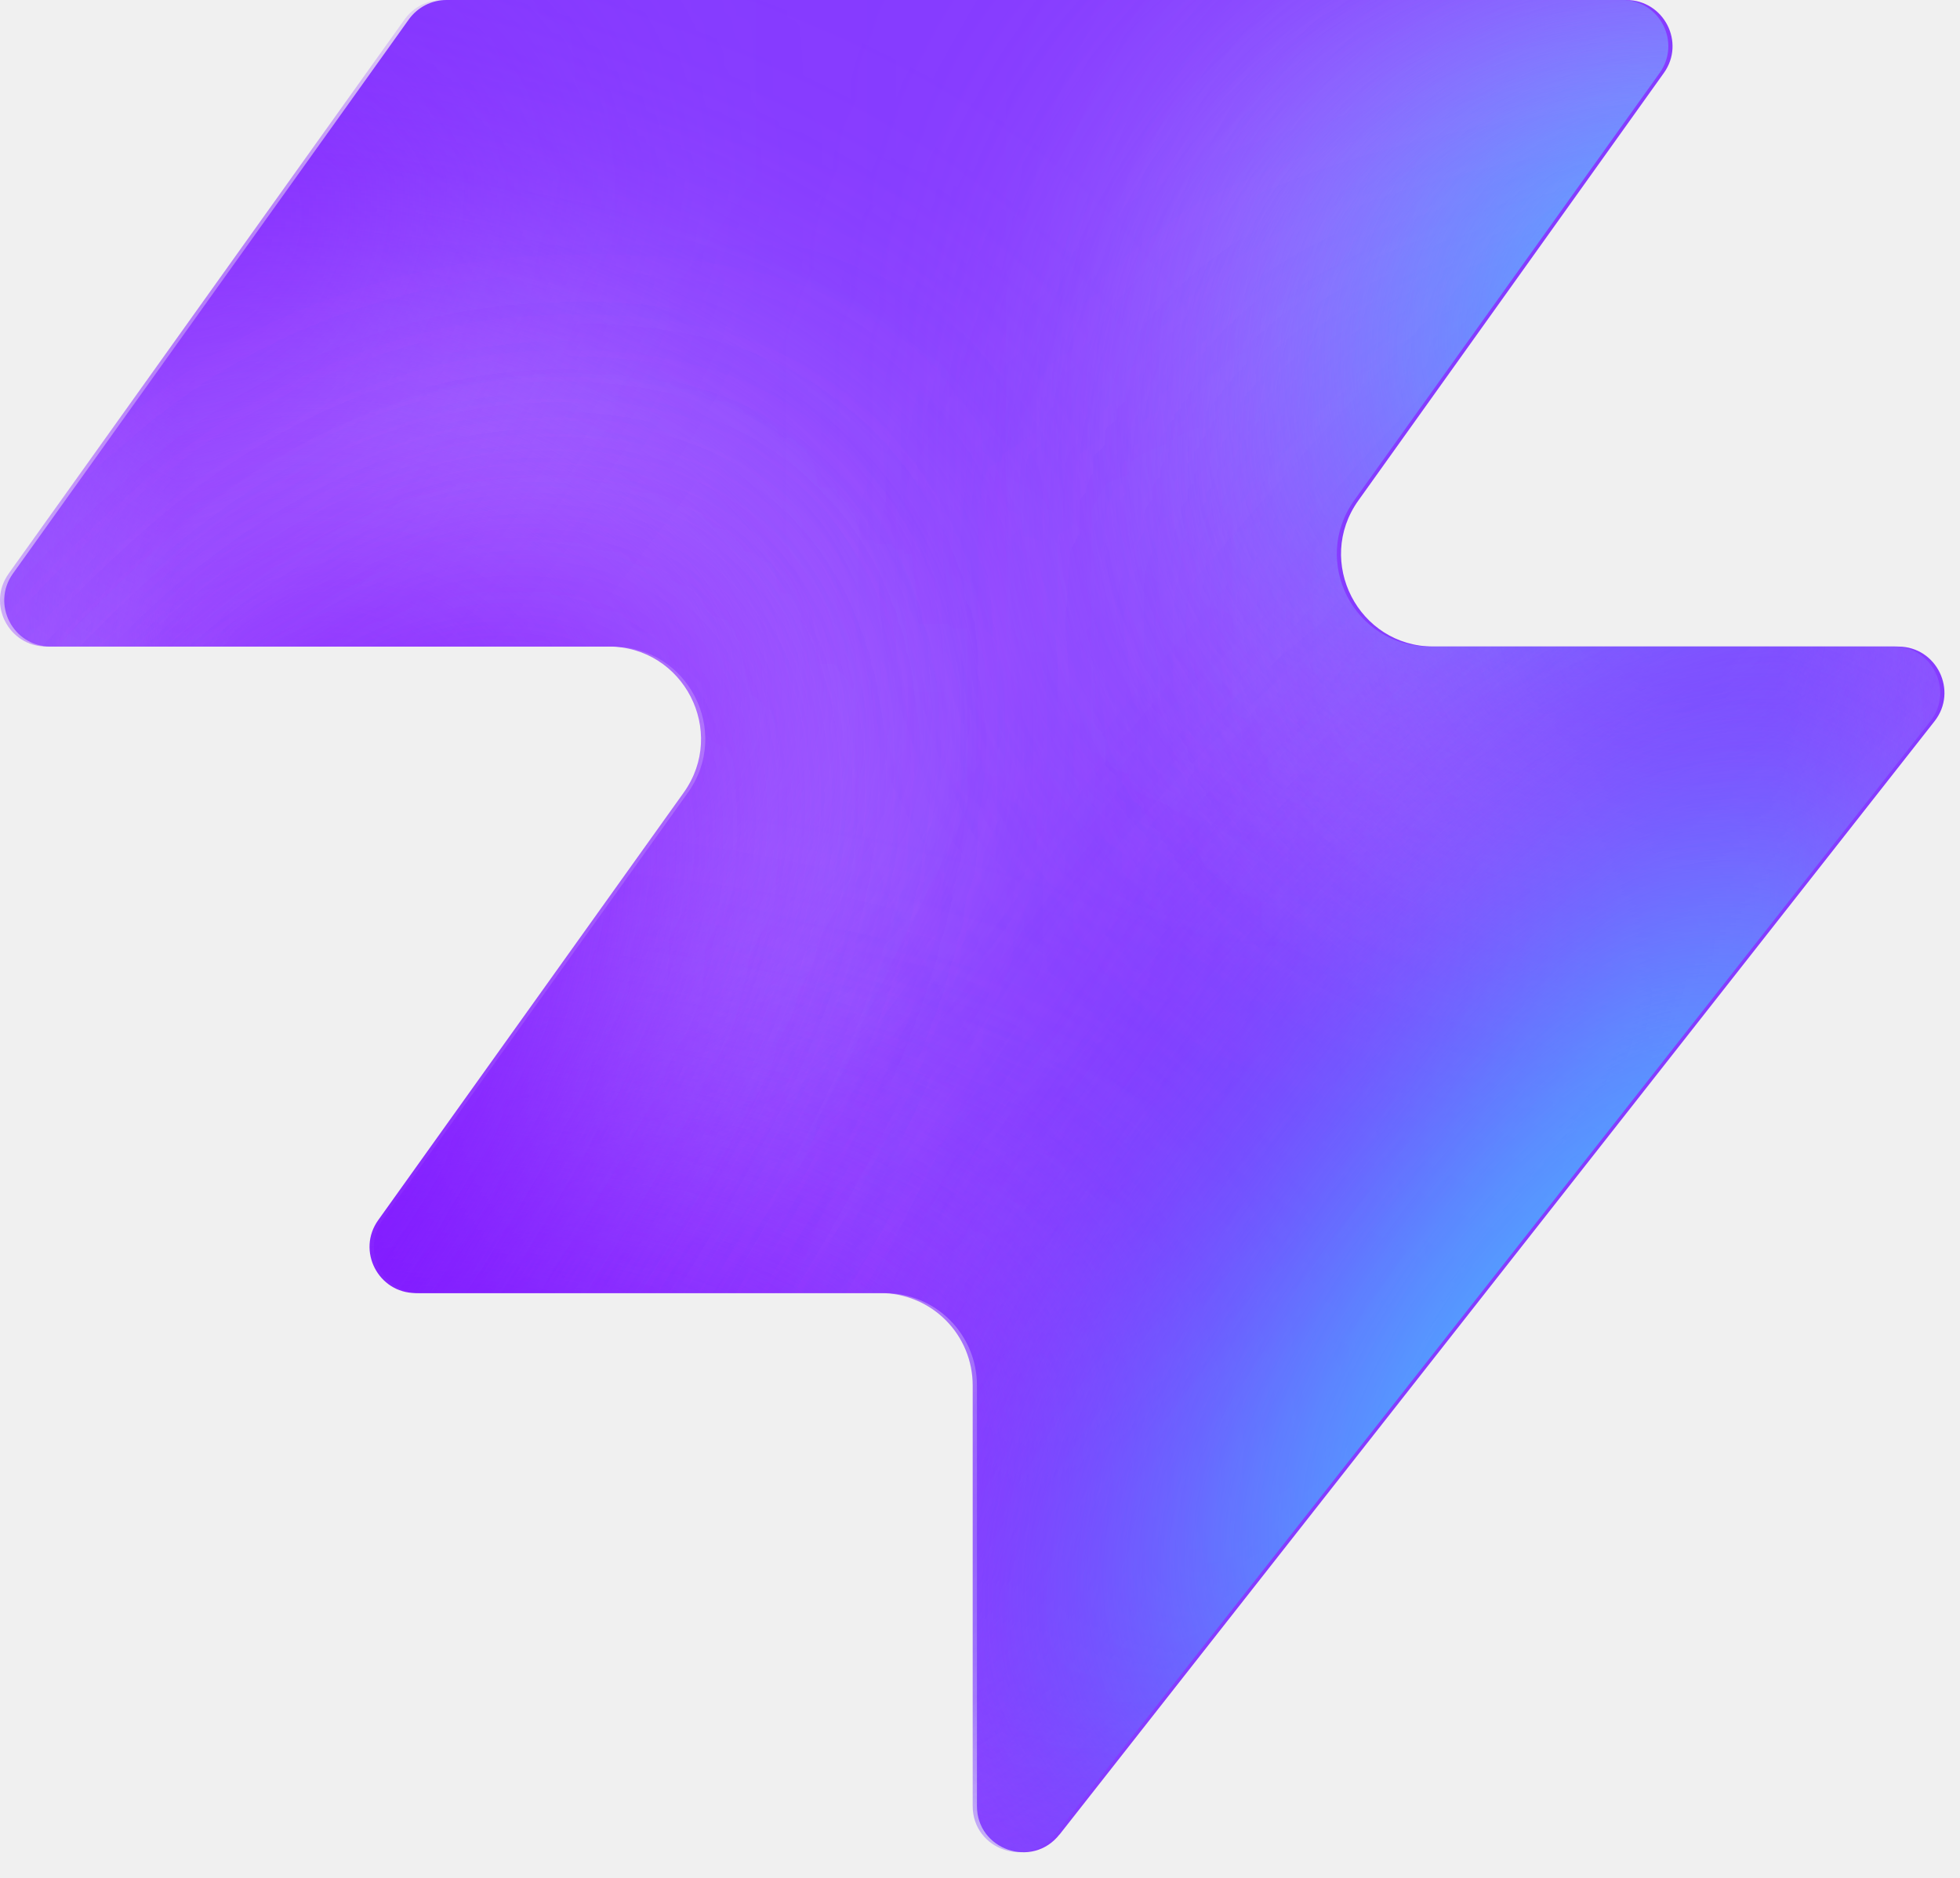
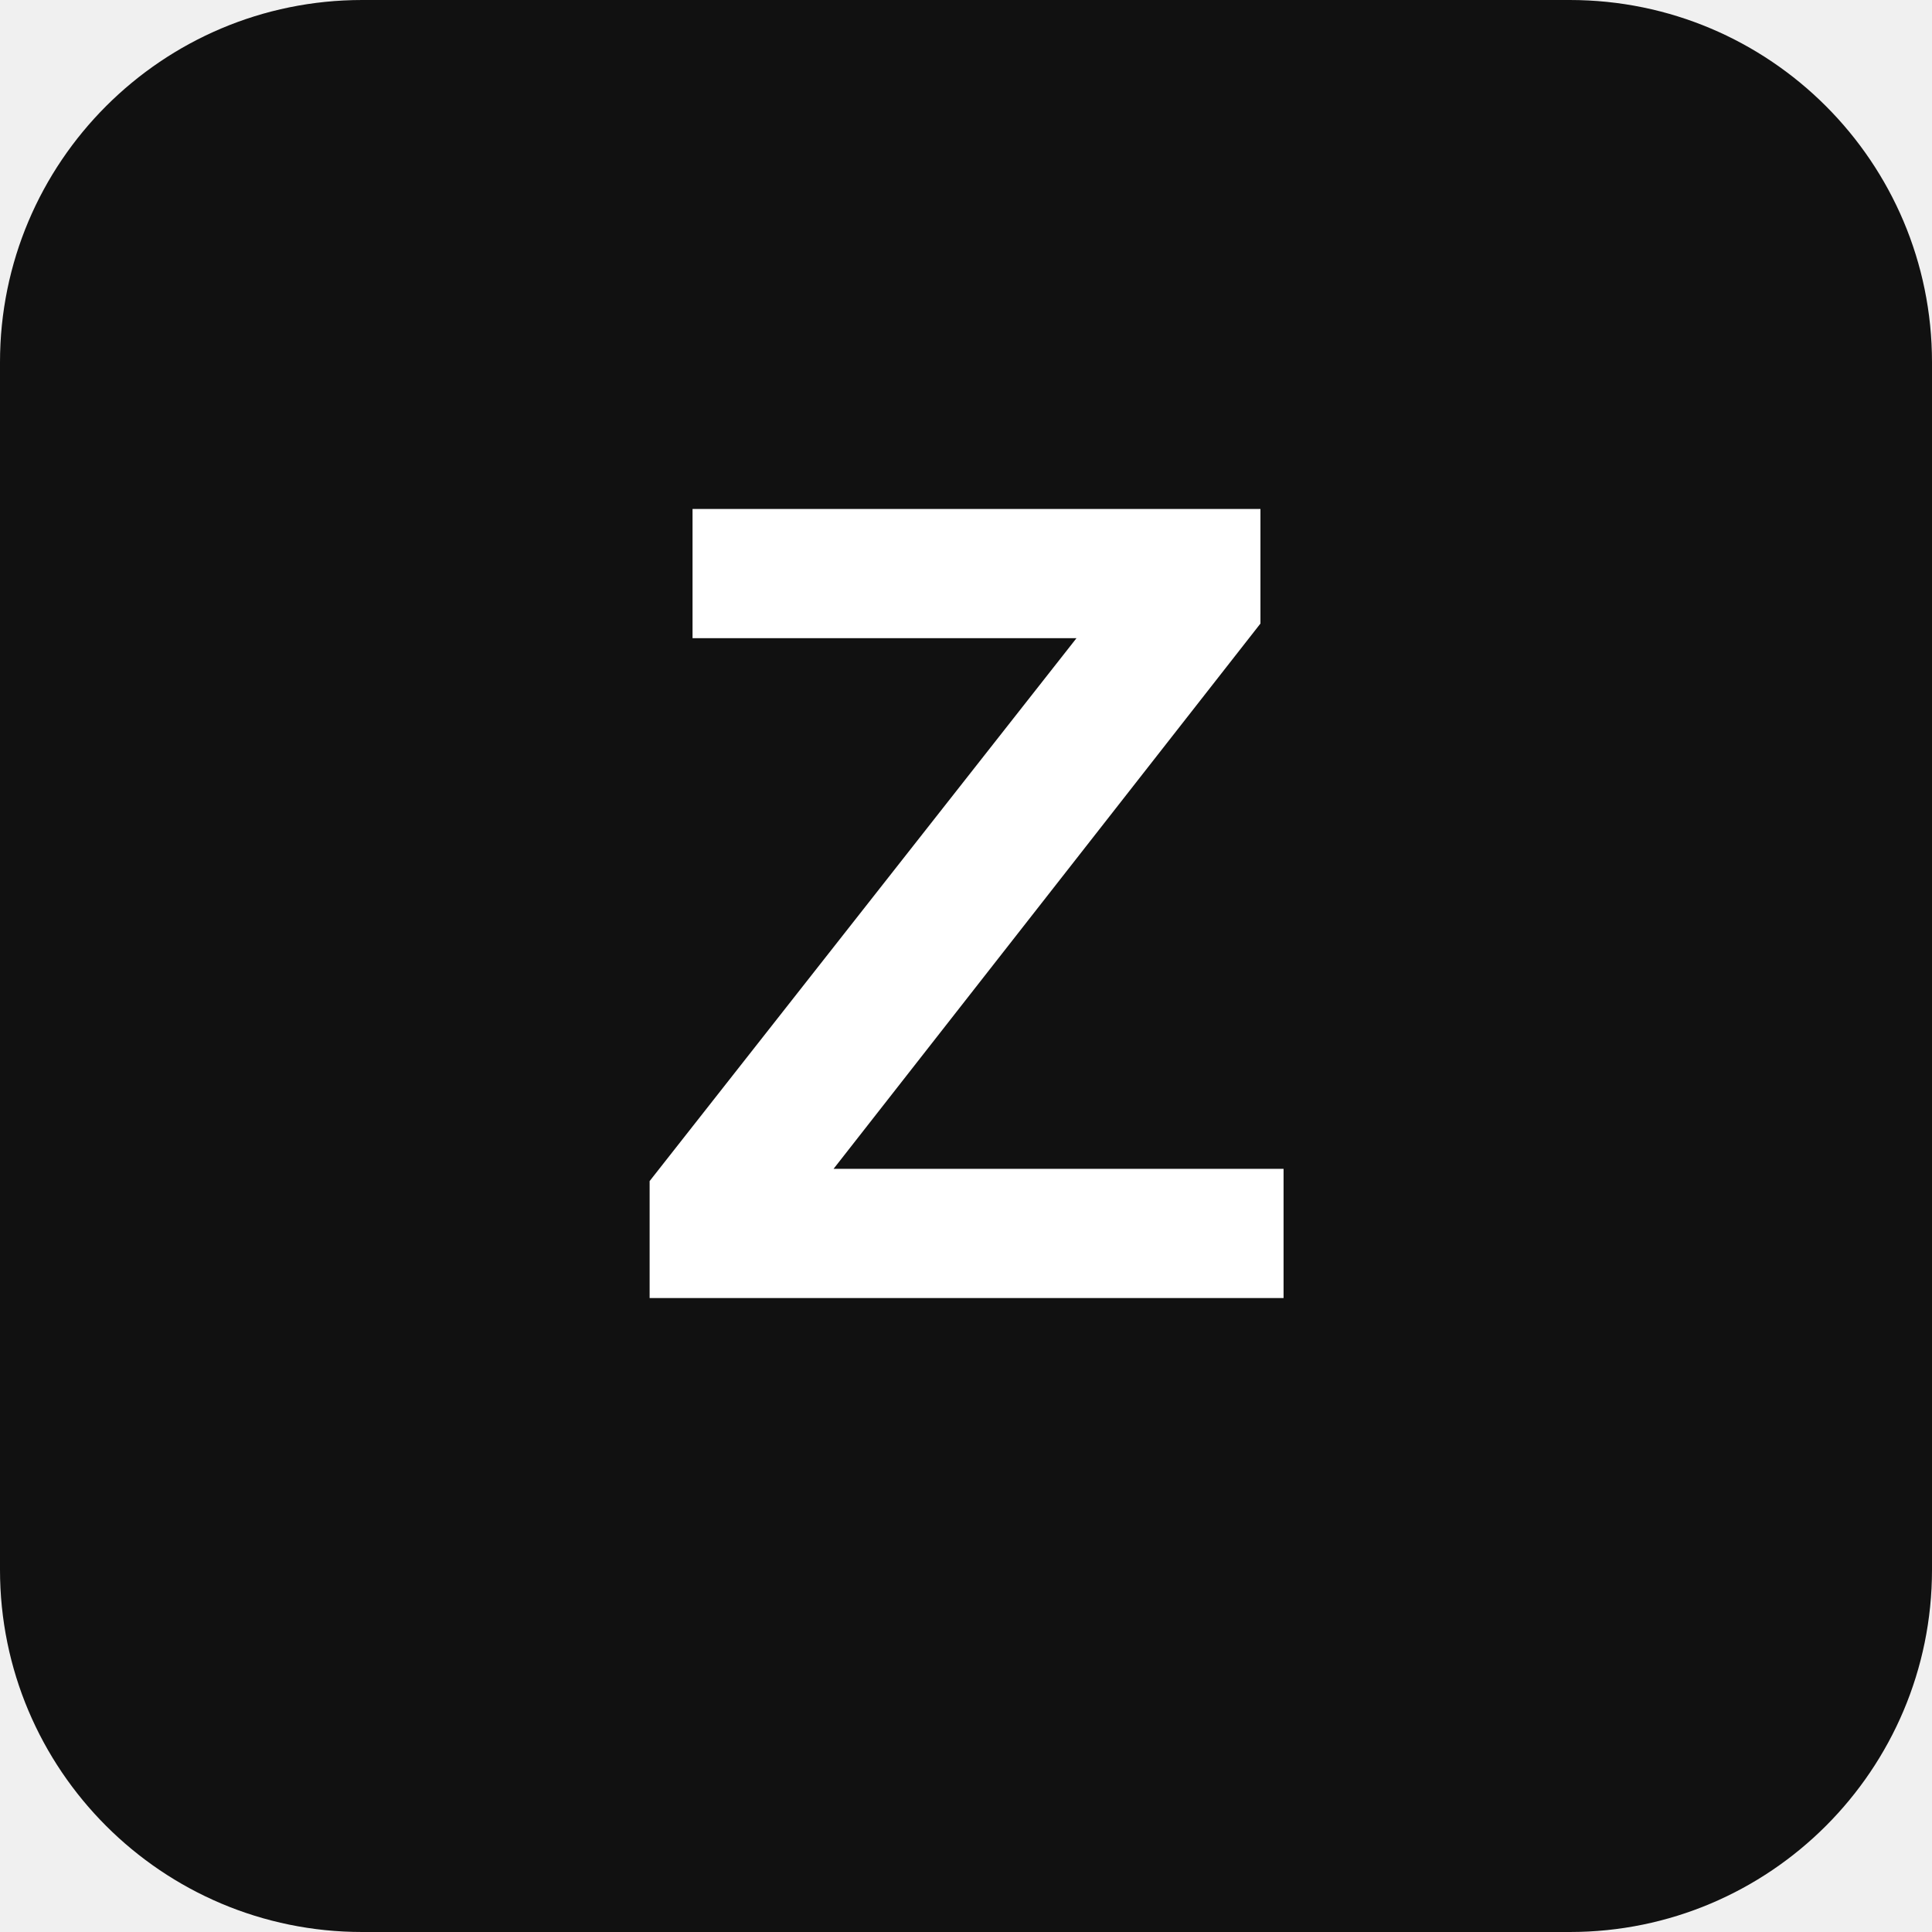
- <svg xmlns="http://www.w3.org/2000/svg" width="48" height="46" fill="none" viewBox="0 0 48 46">
-   <path fill="#863bff" d="M25.946 44.938c-.664.845-2.021.375-2.021-.698V33.937a2.26 2.26 0 0 0-2.262-2.262H10.287c-.92 0-1.456-1.04-.92-1.788l7.48-10.471c1.07-1.497 0-3.578-1.842-3.578H1.237c-.92 0-1.456-1.04-.92-1.788L10.013.474c.214-.297.556-.474.92-.474h28.894c.92 0 1.456 1.04.92 1.788l-7.48 10.471c-1.07 1.498 0 3.579 1.842 3.579h11.377c.943 0 1.473 1.088.89 1.83L25.947 44.94z" style="fill:#863bff;fill:color(display-p3 .525 .23 1);fill-opacity:1" />
-   <mask id="a" width="48" height="46" x="0" y="0" maskUnits="userSpaceOnUse" style="mask-type:alpha">
-     <path fill="#000" d="M25.842 44.938c-.664.844-2.021.375-2.021-.698V33.937a2.26 2.26 0 0 0-2.262-2.262H10.183c-.92 0-1.456-1.04-.92-1.788l7.48-10.471c1.07-1.498 0-3.579-1.842-3.579H1.133c-.92 0-1.456-1.04-.92-1.787L9.91.473c.214-.297.556-.474.92-.474h28.894c.92 0 1.456 1.04.92 1.788l-7.48 10.471c-1.07 1.498 0 3.578 1.842 3.578h11.377c.943 0 1.473 1.088.89 1.832L25.843 44.94z" style="fill:#000;fill-opacity:1" />
-   </mask>
-   <g mask="url(#a)">
-     <g filter="url(#b)">
-       <ellipse cx="5.508" cy="14.704" fill="#ede6ff" rx="5.508" ry="14.704" style="fill:#ede6ff;fill:color(display-p3 .927 .903 1);fill-opacity:1" transform="matrix(.00324 1 1 -.00324 -4.47 31.516)" />
-     </g>
-     <g filter="url(#c)">
-       <ellipse cx="10.399" cy="29.851" fill="#ede6ff" rx="10.399" ry="29.851" style="fill:#ede6ff;fill:color(display-p3 .927 .903 1);fill-opacity:1" transform="matrix(.00324 1 1 -.00324 -39.328 7.883)" />
-     </g>
-     <g filter="url(#d)">
-       <ellipse cx="5.508" cy="30.487" fill="#7e14ff" rx="5.508" ry="30.487" style="fill:#7e14ff;fill:color(display-p3 .492 .077 1);fill-opacity:1" transform="rotate(89.814 -25.913 -14.639)scale(1 -1)" />
-     </g>
-     <g filter="url(#e)">
-       <ellipse cx="5.508" cy="30.599" fill="#7e14ff" rx="5.508" ry="30.599" style="fill:#7e14ff;fill:color(display-p3 .492 .077 1);fill-opacity:1" transform="rotate(89.814 -32.644 -3.334)scale(1 -1)" />
-     </g>
-     <g filter="url(#f)">
-       <ellipse cx="5.508" cy="30.599" fill="#7e14ff" rx="5.508" ry="30.599" style="fill:#7e14ff;fill:color(display-p3 .492 .077 1);fill-opacity:1" transform="matrix(.00324 1 1 -.00324 -34.34 30.47)" />
-     </g>
-     <g filter="url(#g)">
-       <ellipse cx="14.072" cy="22.078" fill="#ede6ff" rx="14.072" ry="22.078" style="fill:#ede6ff;fill:color(display-p3 .927 .903 1);fill-opacity:1" transform="rotate(93.35 24.506 48.493)scale(-1 1)" />
-     </g>
-     <g filter="url(#h)">
-       <ellipse cx="3.47" cy="21.501" fill="#7e14ff" rx="3.47" ry="21.501" style="fill:#7e14ff;fill:color(display-p3 .492 .077 1);fill-opacity:1" transform="rotate(89.009 28.708 47.59)scale(-1 1)" />
-     </g>
-     <g filter="url(#i)">
-       <ellipse cx="3.47" cy="21.501" fill="#7e14ff" rx="3.47" ry="21.501" style="fill:#7e14ff;fill:color(display-p3 .492 .077 1);fill-opacity:1" transform="rotate(89.009 28.708 47.59)scale(-1 1)" />
-     </g>
-     <g filter="url(#j)">
-       <ellipse cx=".387" cy="8.972" fill="#7e14ff" rx="4.407" ry="29.108" style="fill:#7e14ff;fill:color(display-p3 .492 .077 1);fill-opacity:1" transform="rotate(39.51 .387 8.972)" />
-     </g>
-     <g filter="url(#k)">
-       <ellipse cx="47.523" cy="-6.092" fill="#7e14ff" rx="4.407" ry="29.108" style="fill:#7e14ff;fill:color(display-p3 .492 .077 1);fill-opacity:1" transform="rotate(37.892 47.523 -6.092)" />
-     </g>
-     <g filter="url(#l)">
-       <ellipse cx="41.412" cy="6.333" fill="#47bfff" rx="5.971" ry="9.665" style="fill:#47bfff;fill:color(display-p3 .28 .748 1);fill-opacity:1" transform="rotate(37.892 41.412 6.333)" />
-     </g>
-     <g filter="url(#m)">
-       <ellipse cx="-1.879" cy="38.332" fill="#7e14ff" rx="4.407" ry="29.108" style="fill:#7e14ff;fill:color(display-p3 .492 .077 1);fill-opacity:1" transform="rotate(37.892 -1.88 38.332)" />
-     </g>
-     <g filter="url(#n)">
-       <ellipse cx="-1.879" cy="38.332" fill="#7e14ff" rx="4.407" ry="29.108" style="fill:#7e14ff;fill:color(display-p3 .492 .077 1);fill-opacity:1" transform="rotate(37.892 -1.88 38.332)" />
-     </g>
-     <g filter="url(#o)">
-       <ellipse cx="35.651" cy="29.907" fill="#7e14ff" rx="4.407" ry="29.108" style="fill:#7e14ff;fill:color(display-p3 .492 .077 1);fill-opacity:1" transform="rotate(37.892 35.651 29.907)" />
-     </g>
-     <g filter="url(#p)">
-       <ellipse cx="38.418" cy="32.4" fill="#47bfff" rx="5.971" ry="15.297" style="fill:#47bfff;fill:color(display-p3 .28 .748 1);fill-opacity:1" transform="rotate(37.892 38.418 32.4)" />
-     </g>
-   </g>
-   <defs>
-     <filter id="b" width="60.045" height="41.654" x="-19.77" y="16.149" color-interpolation-filters="sRGB" filterUnits="userSpaceOnUse">
-       <feFlood flood-opacity="0" result="BackgroundImageFix" />
-       <feBlend in="SourceGraphic" in2="BackgroundImageFix" result="shape" />
-       <feGaussianBlur result="effect1_foregroundBlur_2002_17158" stdDeviation="7.659" />
-     </filter>
-     <filter id="c" width="90.34" height="51.437" x="-54.613" y="-7.533" color-interpolation-filters="sRGB" filterUnits="userSpaceOnUse">
-       <feFlood flood-opacity="0" result="BackgroundImageFix" />
-       <feBlend in="SourceGraphic" in2="BackgroundImageFix" result="shape" />
-       <feGaussianBlur result="effect1_foregroundBlur_2002_17158" stdDeviation="7.659" />
-     </filter>
-     <filter id="d" width="79.355" height="29.4" x="-49.64" y="2.03" color-interpolation-filters="sRGB" filterUnits="userSpaceOnUse">
-       <feFlood flood-opacity="0" result="BackgroundImageFix" />
-       <feBlend in="SourceGraphic" in2="BackgroundImageFix" result="shape" />
-       <feGaussianBlur result="effect1_foregroundBlur_2002_17158" stdDeviation="4.596" />
-     </filter>
-     <filter id="e" width="79.579" height="29.4" x="-45.045" y="20.029" color-interpolation-filters="sRGB" filterUnits="userSpaceOnUse">
-       <feFlood flood-opacity="0" result="BackgroundImageFix" />
-       <feBlend in="SourceGraphic" in2="BackgroundImageFix" result="shape" />
-       <feGaussianBlur result="effect1_foregroundBlur_2002_17158" stdDeviation="4.596" />
-     </filter>
-     <filter id="f" width="79.579" height="29.4" x="-43.513" y="21.178" color-interpolation-filters="sRGB" filterUnits="userSpaceOnUse">
-       <feFlood flood-opacity="0" result="BackgroundImageFix" />
-       <feBlend in="SourceGraphic" in2="BackgroundImageFix" result="shape" />
-       <feGaussianBlur result="effect1_foregroundBlur_2002_17158" stdDeviation="4.596" />
-     </filter>
-     <filter id="g" width="74.749" height="58.852" x="15.756" y="-17.901" color-interpolation-filters="sRGB" filterUnits="userSpaceOnUse">
-       <feFlood flood-opacity="0" result="BackgroundImageFix" />
-       <feBlend in="SourceGraphic" in2="BackgroundImageFix" result="shape" />
-       <feGaussianBlur result="effect1_foregroundBlur_2002_17158" stdDeviation="7.659" />
-     </filter>
-     <filter id="h" width="61.377" height="25.362" x="23.548" y="2.284" color-interpolation-filters="sRGB" filterUnits="userSpaceOnUse">
-       <feFlood flood-opacity="0" result="BackgroundImageFix" />
-       <feBlend in="SourceGraphic" in2="BackgroundImageFix" result="shape" />
-       <feGaussianBlur result="effect1_foregroundBlur_2002_17158" stdDeviation="4.596" />
-     </filter>
-     <filter id="i" width="61.377" height="25.362" x="23.548" y="2.284" color-interpolation-filters="sRGB" filterUnits="userSpaceOnUse">
-       <feFlood flood-opacity="0" result="BackgroundImageFix" />
-       <feBlend in="SourceGraphic" in2="BackgroundImageFix" result="shape" />
-       <feGaussianBlur result="effect1_foregroundBlur_2002_17158" stdDeviation="4.596" />
-     </filter>
-     <filter id="j" width="56.045" height="63.649" x="-27.636" y="-22.853" color-interpolation-filters="sRGB" filterUnits="userSpaceOnUse">
-       <feFlood flood-opacity="0" result="BackgroundImageFix" />
-       <feBlend in="SourceGraphic" in2="BackgroundImageFix" result="shape" />
-       <feGaussianBlur result="effect1_foregroundBlur_2002_17158" stdDeviation="4.596" />
-     </filter>
-     <filter id="k" width="54.814" height="64.646" x="20.116" y="-38.415" color-interpolation-filters="sRGB" filterUnits="userSpaceOnUse">
-       <feFlood flood-opacity="0" result="BackgroundImageFix" />
-       <feBlend in="SourceGraphic" in2="BackgroundImageFix" result="shape" />
-       <feGaussianBlur result="effect1_foregroundBlur_2002_17158" stdDeviation="4.596" />
-     </filter>
-     <filter id="l" width="33.541" height="35.313" x="24.641" y="-11.323" color-interpolation-filters="sRGB" filterUnits="userSpaceOnUse">
-       <feFlood flood-opacity="0" result="BackgroundImageFix" />
-       <feBlend in="SourceGraphic" in2="BackgroundImageFix" result="shape" />
-       <feGaussianBlur result="effect1_foregroundBlur_2002_17158" stdDeviation="4.596" />
-     </filter>
-     <filter id="m" width="54.814" height="64.646" x="-29.286" y="6.009" color-interpolation-filters="sRGB" filterUnits="userSpaceOnUse">
-       <feFlood flood-opacity="0" result="BackgroundImageFix" />
-       <feBlend in="SourceGraphic" in2="BackgroundImageFix" result="shape" />
-       <feGaussianBlur result="effect1_foregroundBlur_2002_17158" stdDeviation="4.596" />
-     </filter>
-     <filter id="n" width="54.814" height="64.646" x="-29.286" y="6.009" color-interpolation-filters="sRGB" filterUnits="userSpaceOnUse">
-       <feFlood flood-opacity="0" result="BackgroundImageFix" />
-       <feBlend in="SourceGraphic" in2="BackgroundImageFix" result="shape" />
-       <feGaussianBlur result="effect1_foregroundBlur_2002_17158" stdDeviation="4.596" />
-     </filter>
-     <filter id="o" width="54.814" height="64.646" x="8.244" y="-2.416" color-interpolation-filters="sRGB" filterUnits="userSpaceOnUse">
-       <feFlood flood-opacity="0" result="BackgroundImageFix" />
-       <feBlend in="SourceGraphic" in2="BackgroundImageFix" result="shape" />
-       <feGaussianBlur result="effect1_foregroundBlur_2002_17158" stdDeviation="4.596" />
-     </filter>
-     <filter id="p" width="39.409" height="43.623" x="18.713" y="10.588" color-interpolation-filters="sRGB" filterUnits="userSpaceOnUse">
-       <feFlood flood-opacity="0" result="BackgroundImageFix" />
-       <feBlend in="SourceGraphic" in2="BackgroundImageFix" result="shape" />
-       <feGaussianBlur result="effect1_foregroundBlur_2002_17158" stdDeviation="4.596" />
-     </filter>
-   </defs>
+ <svg xmlns="http://www.w3.org/2000/svg" viewBox="0 0 64 64">
+   <rect width="64" height="64" rx="12" fill="#111111" />
+   <text x="32" y="43" text-anchor="middle" font-family="Arial, sans-serif" font-size="38" font-weight="700" fill="#ffffff">
+     Z
+   </text>
</svg>
